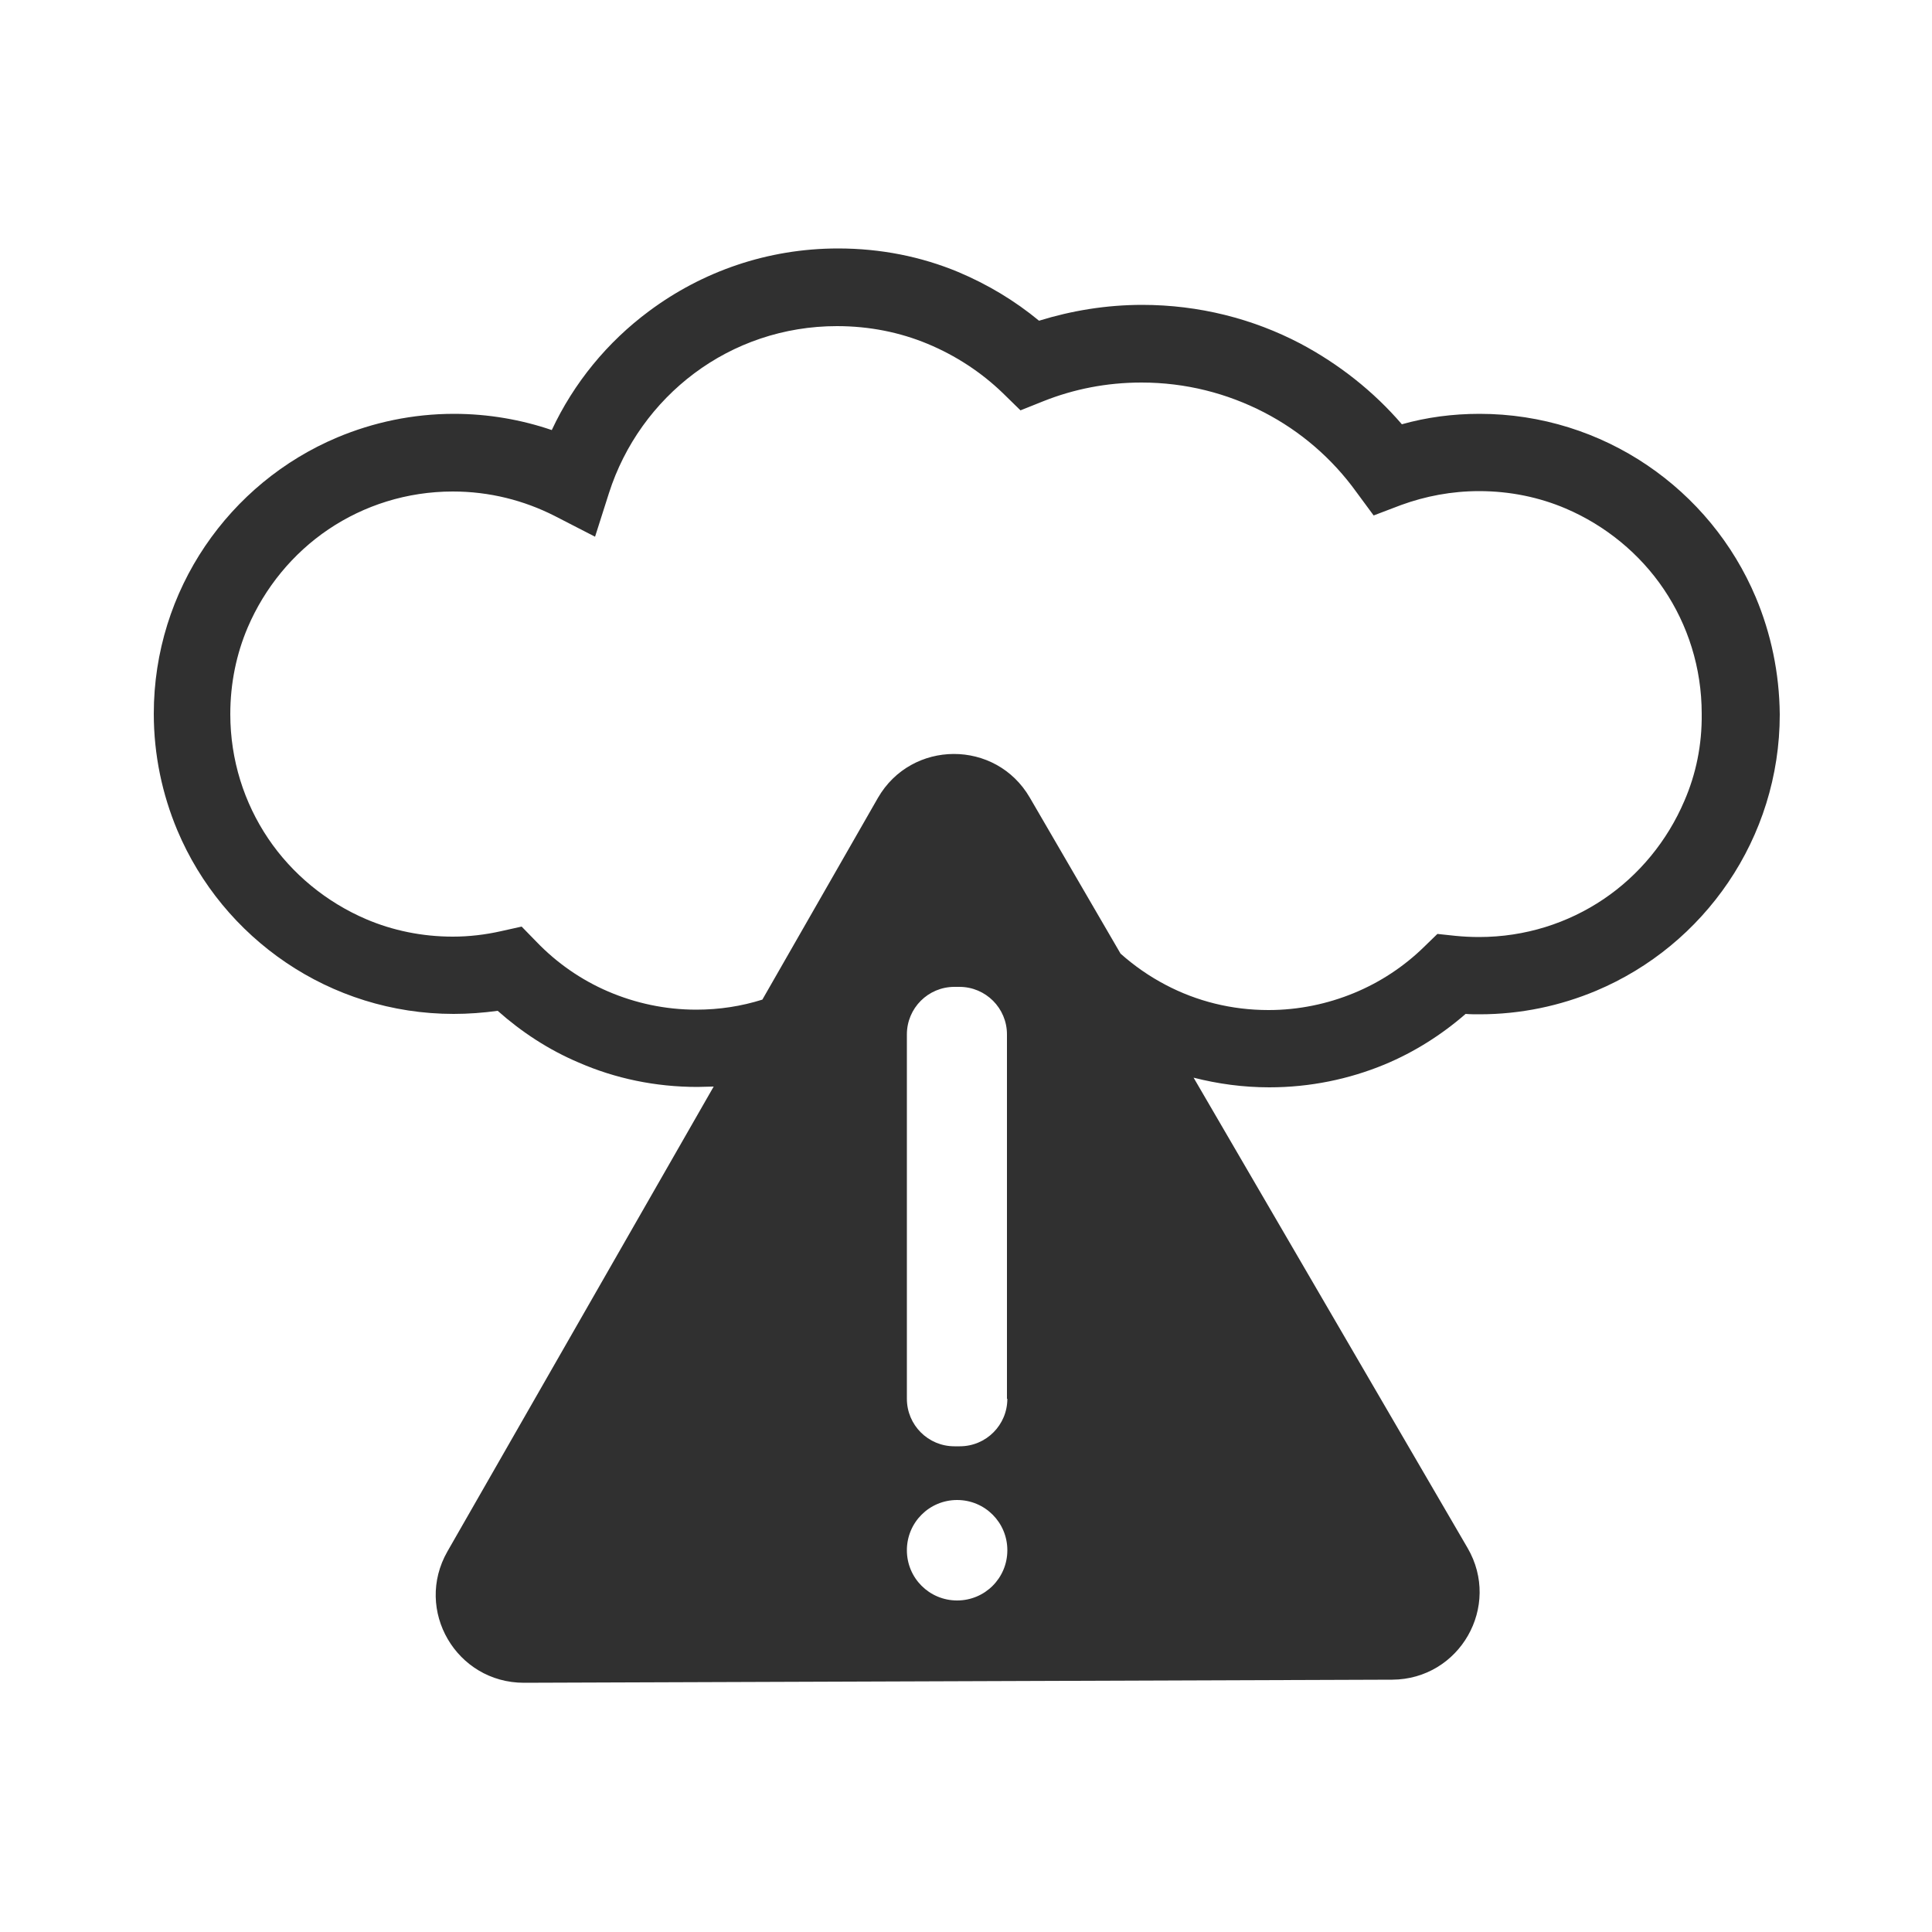
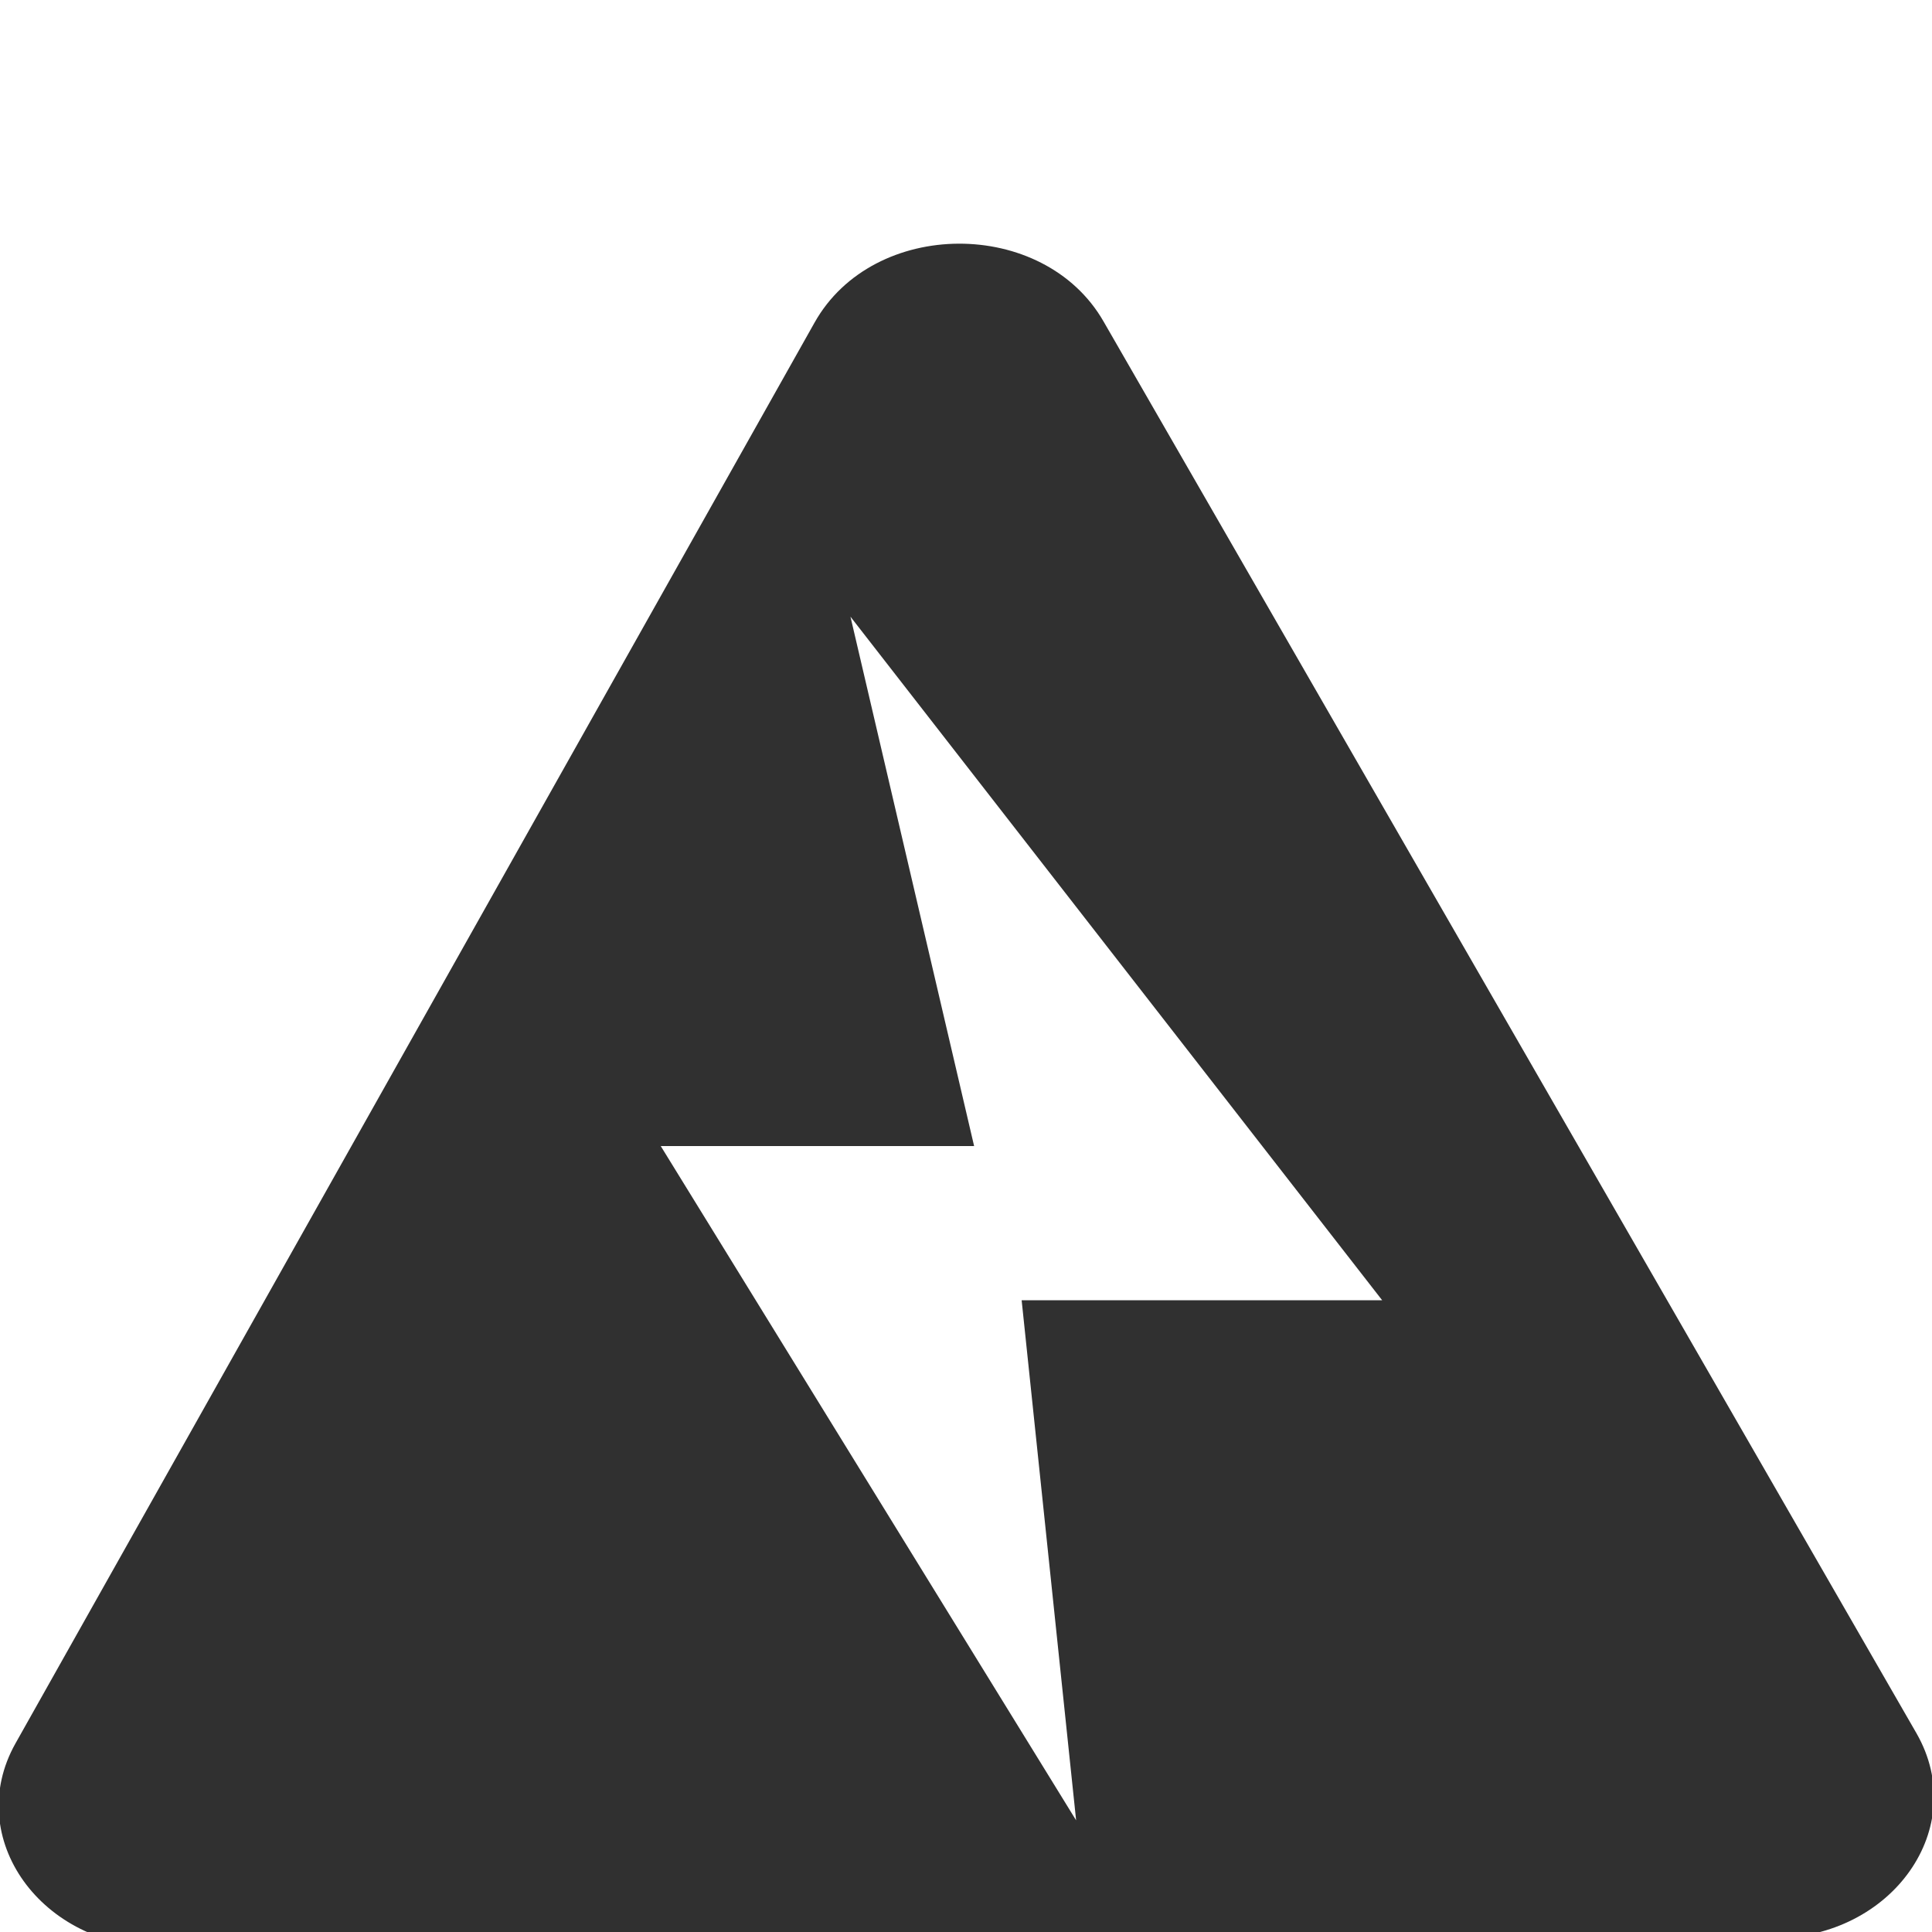
<svg xmlns="http://www.w3.org/2000/svg" version="1.1" id="Layer_1" x="0px" y="0px" viewBox="0 0 500 500" style="enable-background:new 0 0 500 500;" xml:space="preserve">
  <style type="text/css">
	.st0{fill:#303030;}
</style>
-   <path class="st0" d="M454.4,154.6c-5.9-14-15.7-25.8-28.1-34.2c-12.4-8.4-27.4-13.3-43.4-13.3c-7,0-13.7,0.9-20.1,2.7  c-7.3-8.5-16.3-15.6-26.3-20.9c-12.2-6.4-26.2-10-40.9-10c-9.3,0-18.3,1.5-26.7,4.1c-6.3-5.2-13.3-9.4-20.9-12.6  c-9.6-4-20.1-6.1-31.1-6.1c-18.3,0-35.2,6-48.9,16.2c-10.8,8-19.5,18.6-25.2,30.8c-7.9-2.7-16.5-4.2-25.3-4.2  c-10.7,0-20.9,2.2-30.2,6.1c-14,5.9-25.8,15.7-34.2,28.1c-8.4,12.4-13.3,27.4-13.3,43.4c0,10.7,2.2,20.9,6.1,30.2  c5.9,14,15.7,25.8,28.1,34.2c12.4,8.4,27.4,13.3,43.4,13.3c3.9,0,7.7-0.3,11.4-0.8c6.2,5.5,13.2,10.1,21,13.4  c9.4,4.1,19.8,6.3,30.7,6.3c1.4,0,2.8-0.1,4.2-0.1l-68.9,120.3c-8.7,15.2,2.3,34,19.8,34l224.7-0.8c17.5-0.1,28.3-19,19.5-34.1  l-70.9-121.7c6.3,1.6,12.8,2.5,19.6,2.5c10.5,0,20.6-2.1,29.8-5.9c7.7-3.2,14.8-7.7,21-13.1c1.2,0.1,2.4,0.1,3.6,0.1  c10.7,0,20.9-2.2,30.2-6.1c14-5.9,25.8-15.7,34.2-28.1c8.4-12.4,13.3-27.4,13.3-43.4C460.5,174.1,458.3,163.9,454.4,154.6z   M247.7,414.2c-7.2,0-13-5.8-13-13s5.8-13,13-13s13,5.8,13,13S254.9,414.2,247.7,414.2z M260.7,362c0,6.8-5.5,12.3-12.3,12.3H247  c-6.8,0-12.3-5.5-12.3-12.3v-94.3c0-6.8,5.5-12.3,12.3-12.3h1.3c6.8,0,12.3,5.5,12.3,12.3V362z M435.9,207.3  c-4.4,10.3-11.7,19.2-20.9,25.4c-9.2,6.2-20.3,9.8-32.2,9.8c-2,0-4.1-0.1-6.1-0.3l-4.7-0.5l-3.4,3.3c-5.2,5.1-11.4,9.2-18.2,12  c-6.8,2.8-14.3,4.4-22.1,4.4c-9.6,0-18.6-2.3-26.6-6.5c-4.2-2.2-8.1-4.9-11.7-8.1l-23.5-40.4c-8.8-15.1-30.6-15-39.3,0.1l-29.9,52.2  c-5.4,1.7-11.1,2.6-17.1,2.6c-8.1,0-15.8-1.7-22.8-4.7c-7-3-13.3-7.4-18.5-12.8l-3.9-4l-5.4,1.2c-4,0.9-8.2,1.4-12.4,1.4  c-8,0-15.6-1.6-22.4-4.5c-10.3-4.4-19.2-11.7-25.4-20.9c-6.2-9.2-9.8-20.3-9.8-32.2c0-8,1.6-15.6,4.5-22.4  c4.4-10.3,11.7-19.2,20.9-25.4c9.2-6.2,20.3-9.8,32.2-9.8c9.5,0,18.4,2.3,26.3,6.3l10.5,5.4l3.6-11.3c4-12.5,11.8-23.3,22.1-31  c10.3-7.7,23.1-12.2,36.9-12.2c8.4,0,16.3,1.6,23.5,4.6c7.2,3,13.8,7.3,19.4,12.7l4.6,4.5l6-2.4c7.8-3.1,16.3-4.8,25.3-4.8  c11.5,0,22.2,2.8,31.7,7.7c9.5,4.9,17.7,12,23.9,20.6l4.5,6.1l7.1-2.7c6.3-2.3,13.1-3.6,20.2-3.6c8,0,15.6,1.6,22.4,4.5  c10.3,4.4,19.2,11.7,25.4,20.9c6.2,9.2,9.8,20.3,9.8,32.2C440.5,192.8,438.9,200.4,435.9,207.3z" />
+   <g>
+     <path class="st0" d="M496,448.6L285.6,83.2c-15.5-27-59.6-26.8-74.8,0.3L4,451.2c-13.7,24.4,6.7,52.9,37.7,52.7l417.1-2.3   C489.9,501.5,509.9,472.9,496,448.6z M278.5,471.1L171,296.6h81.1l-32-137l137.6,176.9h-93.3L278.5,471.1z" />
+   </g>
</svg>
